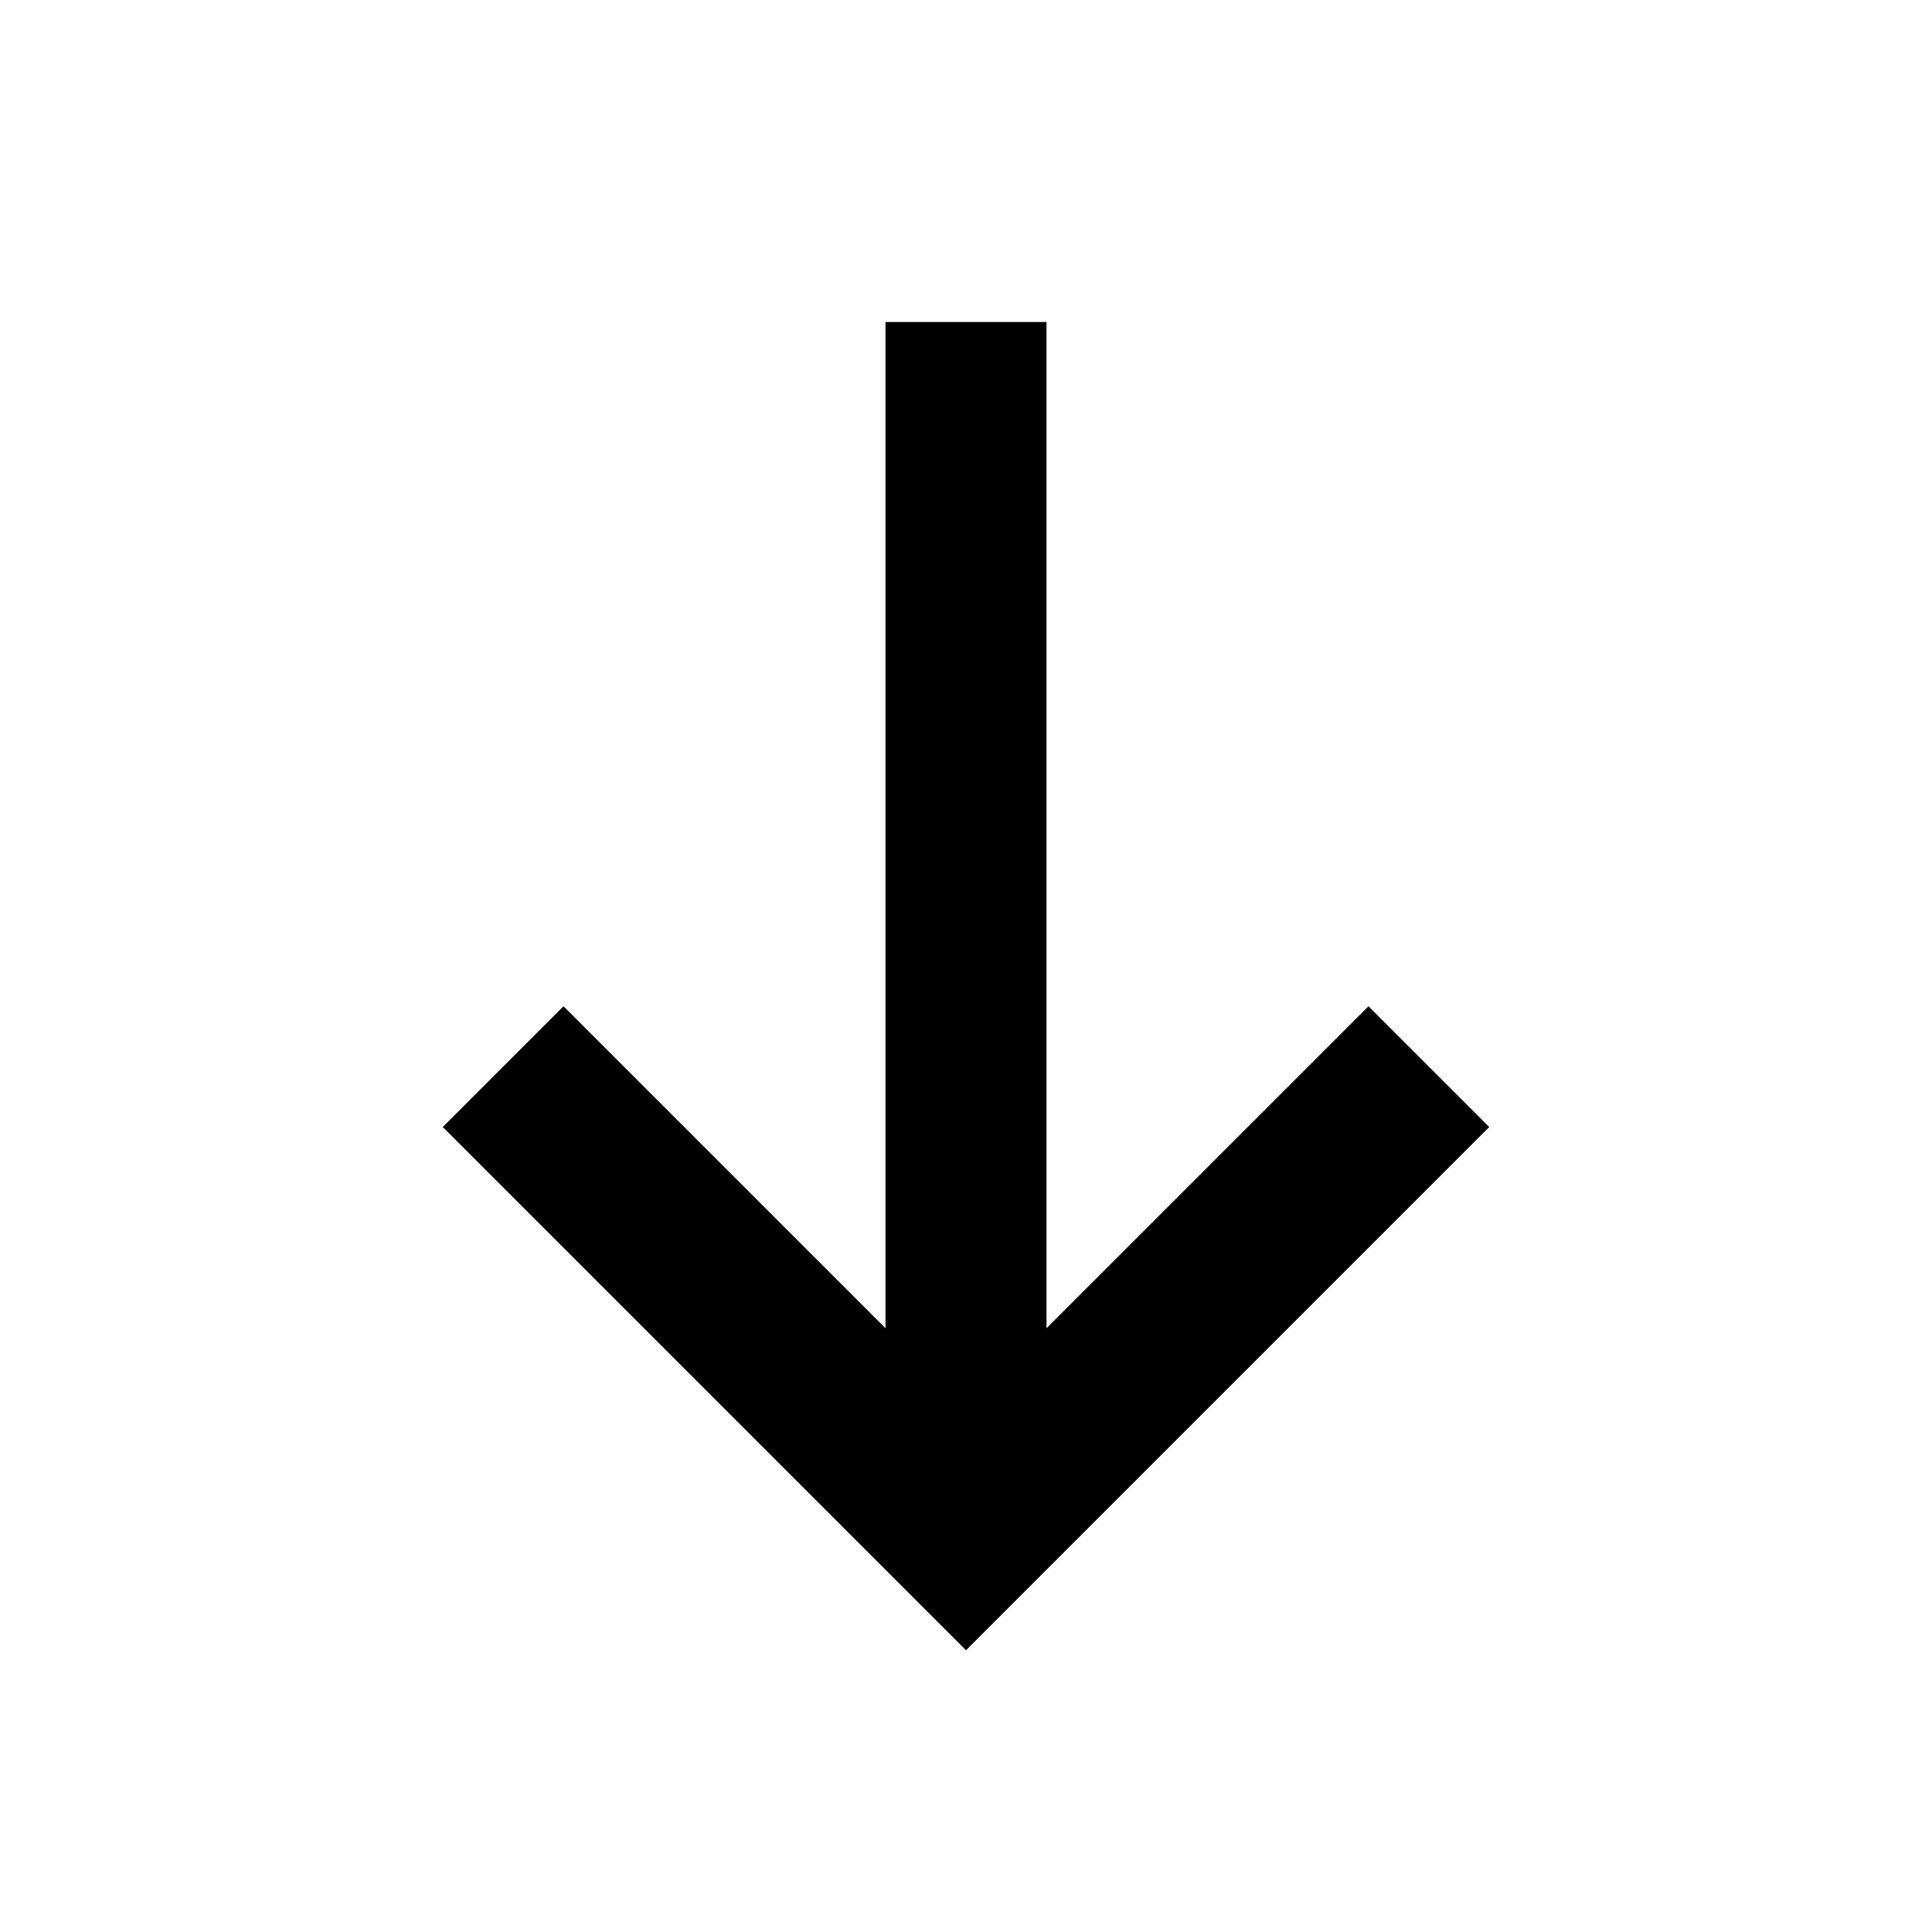
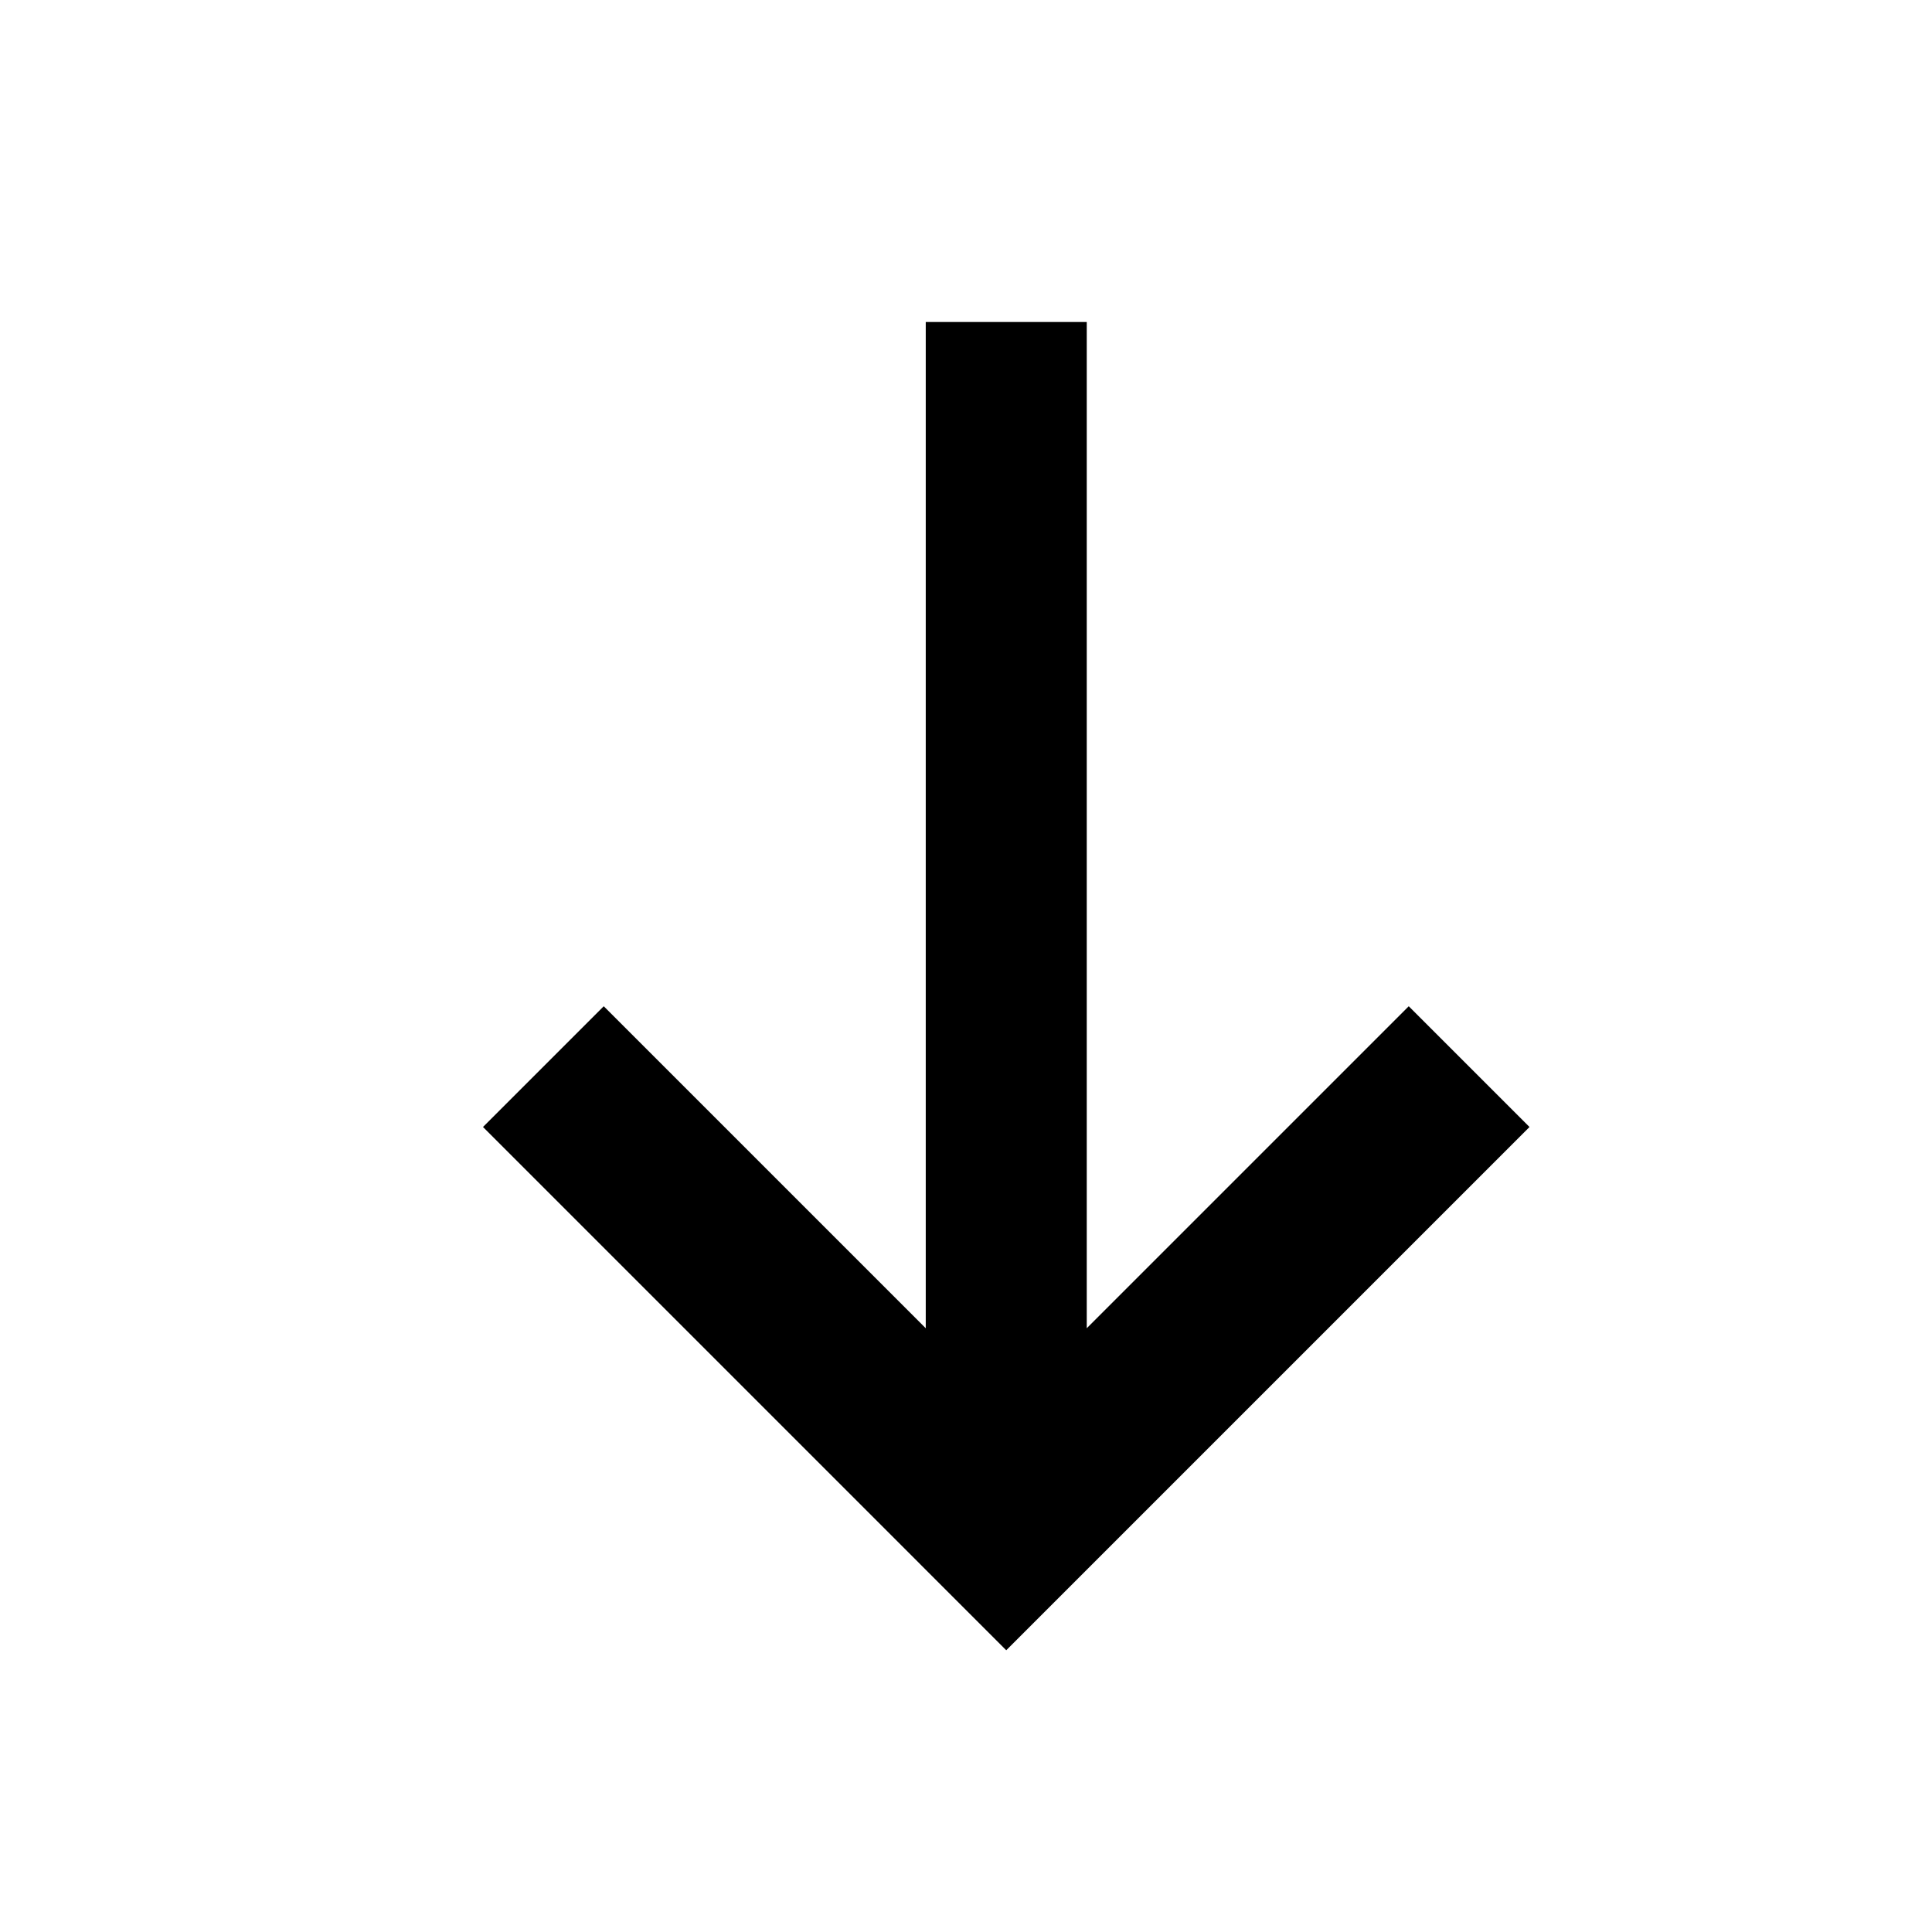
<svg xmlns="http://www.w3.org/2000/svg" width="24" height="24" viewBox="0 0 24 24" fill="none">
-   <path fill-rule="evenodd" clip-rule="evenodd" d="M13 4V16.5L17 12.5L18.5 14L12 20.5L5.5 14L7 12.5L11 16.5V4H13Z" fill="black" />
+   <path fill-rule="evenodd" clip-rule="evenodd" d="M13.5 4V16.5L17.5 12.5L19 14L12.5 20.5L6 14L7.5 12.5L11.5 16.5V4H13.5Z" fill="black" />
</svg>
